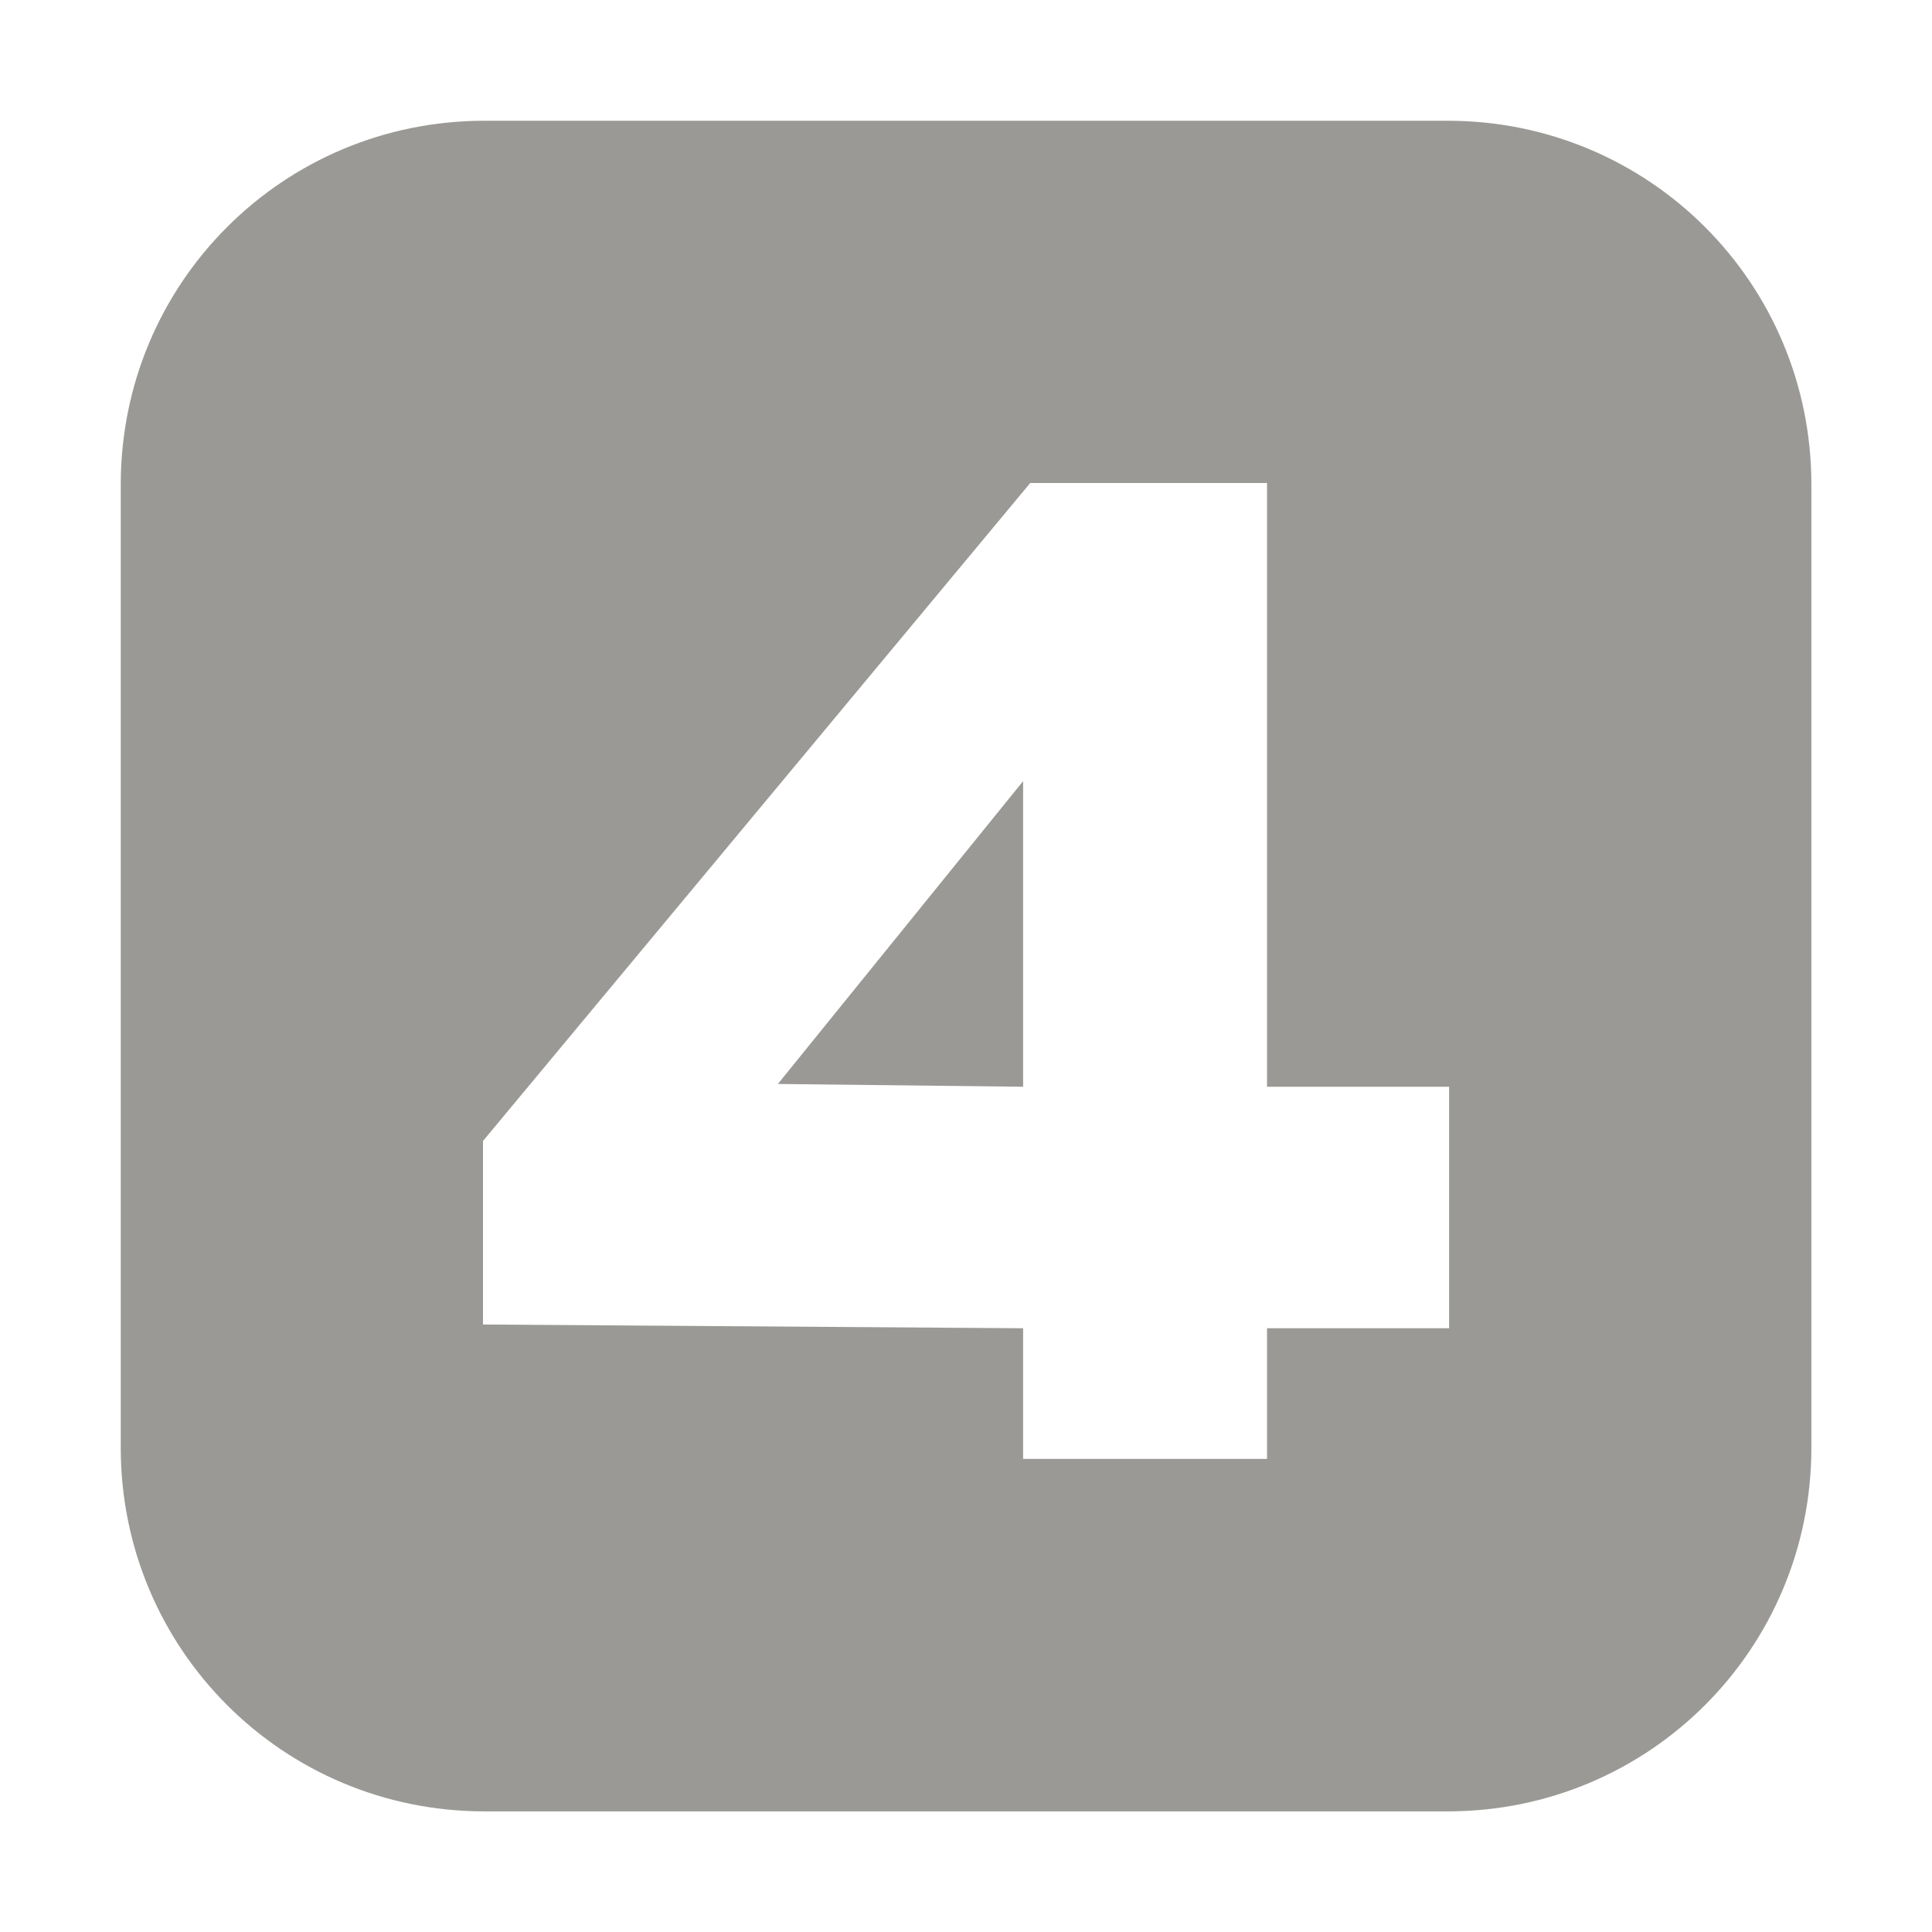
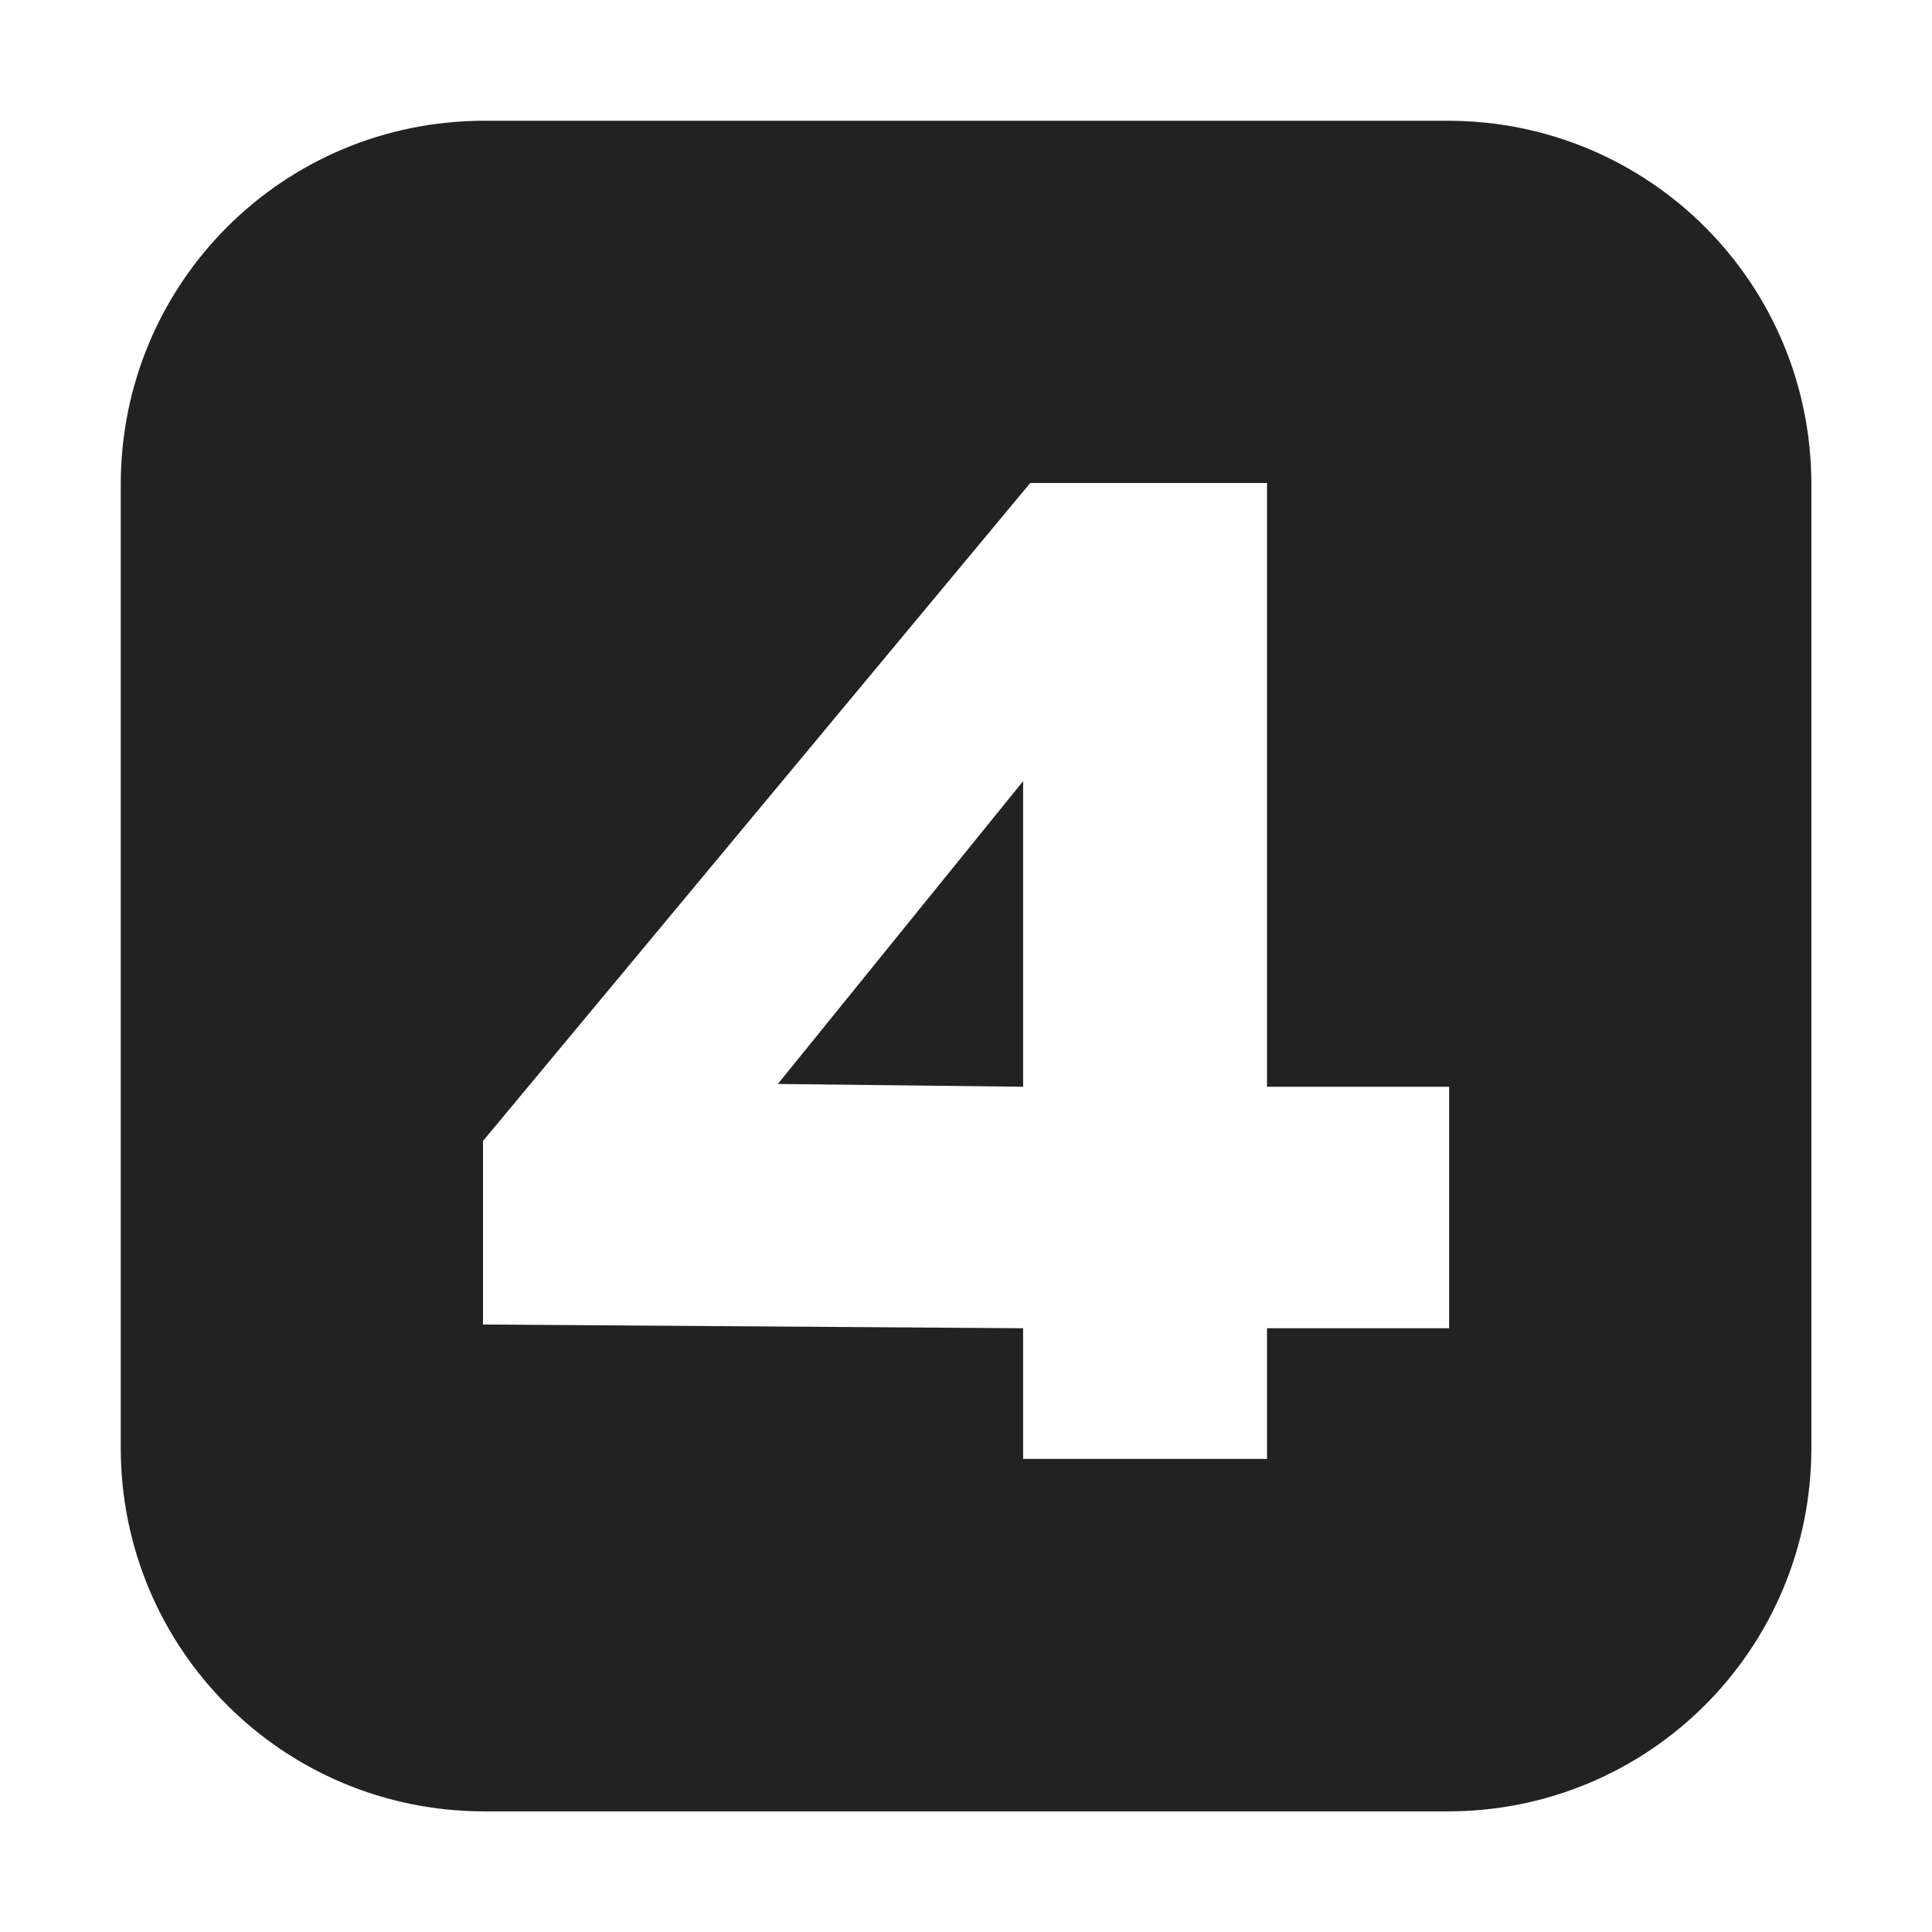
<svg xmlns="http://www.w3.org/2000/svg" height="16px" viewBox="0 0 16 16" width="16px">
-   <path d="m 4.012 1 c -1.668 0 -3.012 1.344 -3.012 3.012 v 7.977 c 0 1.668 1.344 3.012 3.012 3.012 h 7.977 c 1.668 0 3.012 -1.344 3.012 -3.012 v -7.977 c 0 -1.668 -1.344 -3.012 -3.012 -3.012 z m 4.52 3 h 1.961 v 5 h 1.508 v 2 h -1.508 v 1.082 h -2.02 v -1.082 l -4.473 -0.031 v -1.52 z m -0.059 2.469 l -2.031 2.508 l 2.031 0.023 z m 0 0" fill="#9a9996" />
+   <path d="m 4.012 1 c -1.668 0 -3.012 1.344 -3.012 3.012 v 7.977 c 0 1.668 1.344 3.012 3.012 3.012 h 7.977 c 1.668 0 3.012 -1.344 3.012 -3.012 v -7.977 c 0 -1.668 -1.344 -3.012 -3.012 -3.012 z m 4.52 3 h 1.961 v 5 h 1.508 v 2 h -1.508 v 1.082 h -2.02 v -1.082 l -4.473 -0.031 v -1.52 z m -0.059 2.469 l -2.031 2.508 l 2.031 0.023 z m 0 0" fill="#222222" />
</svg>
